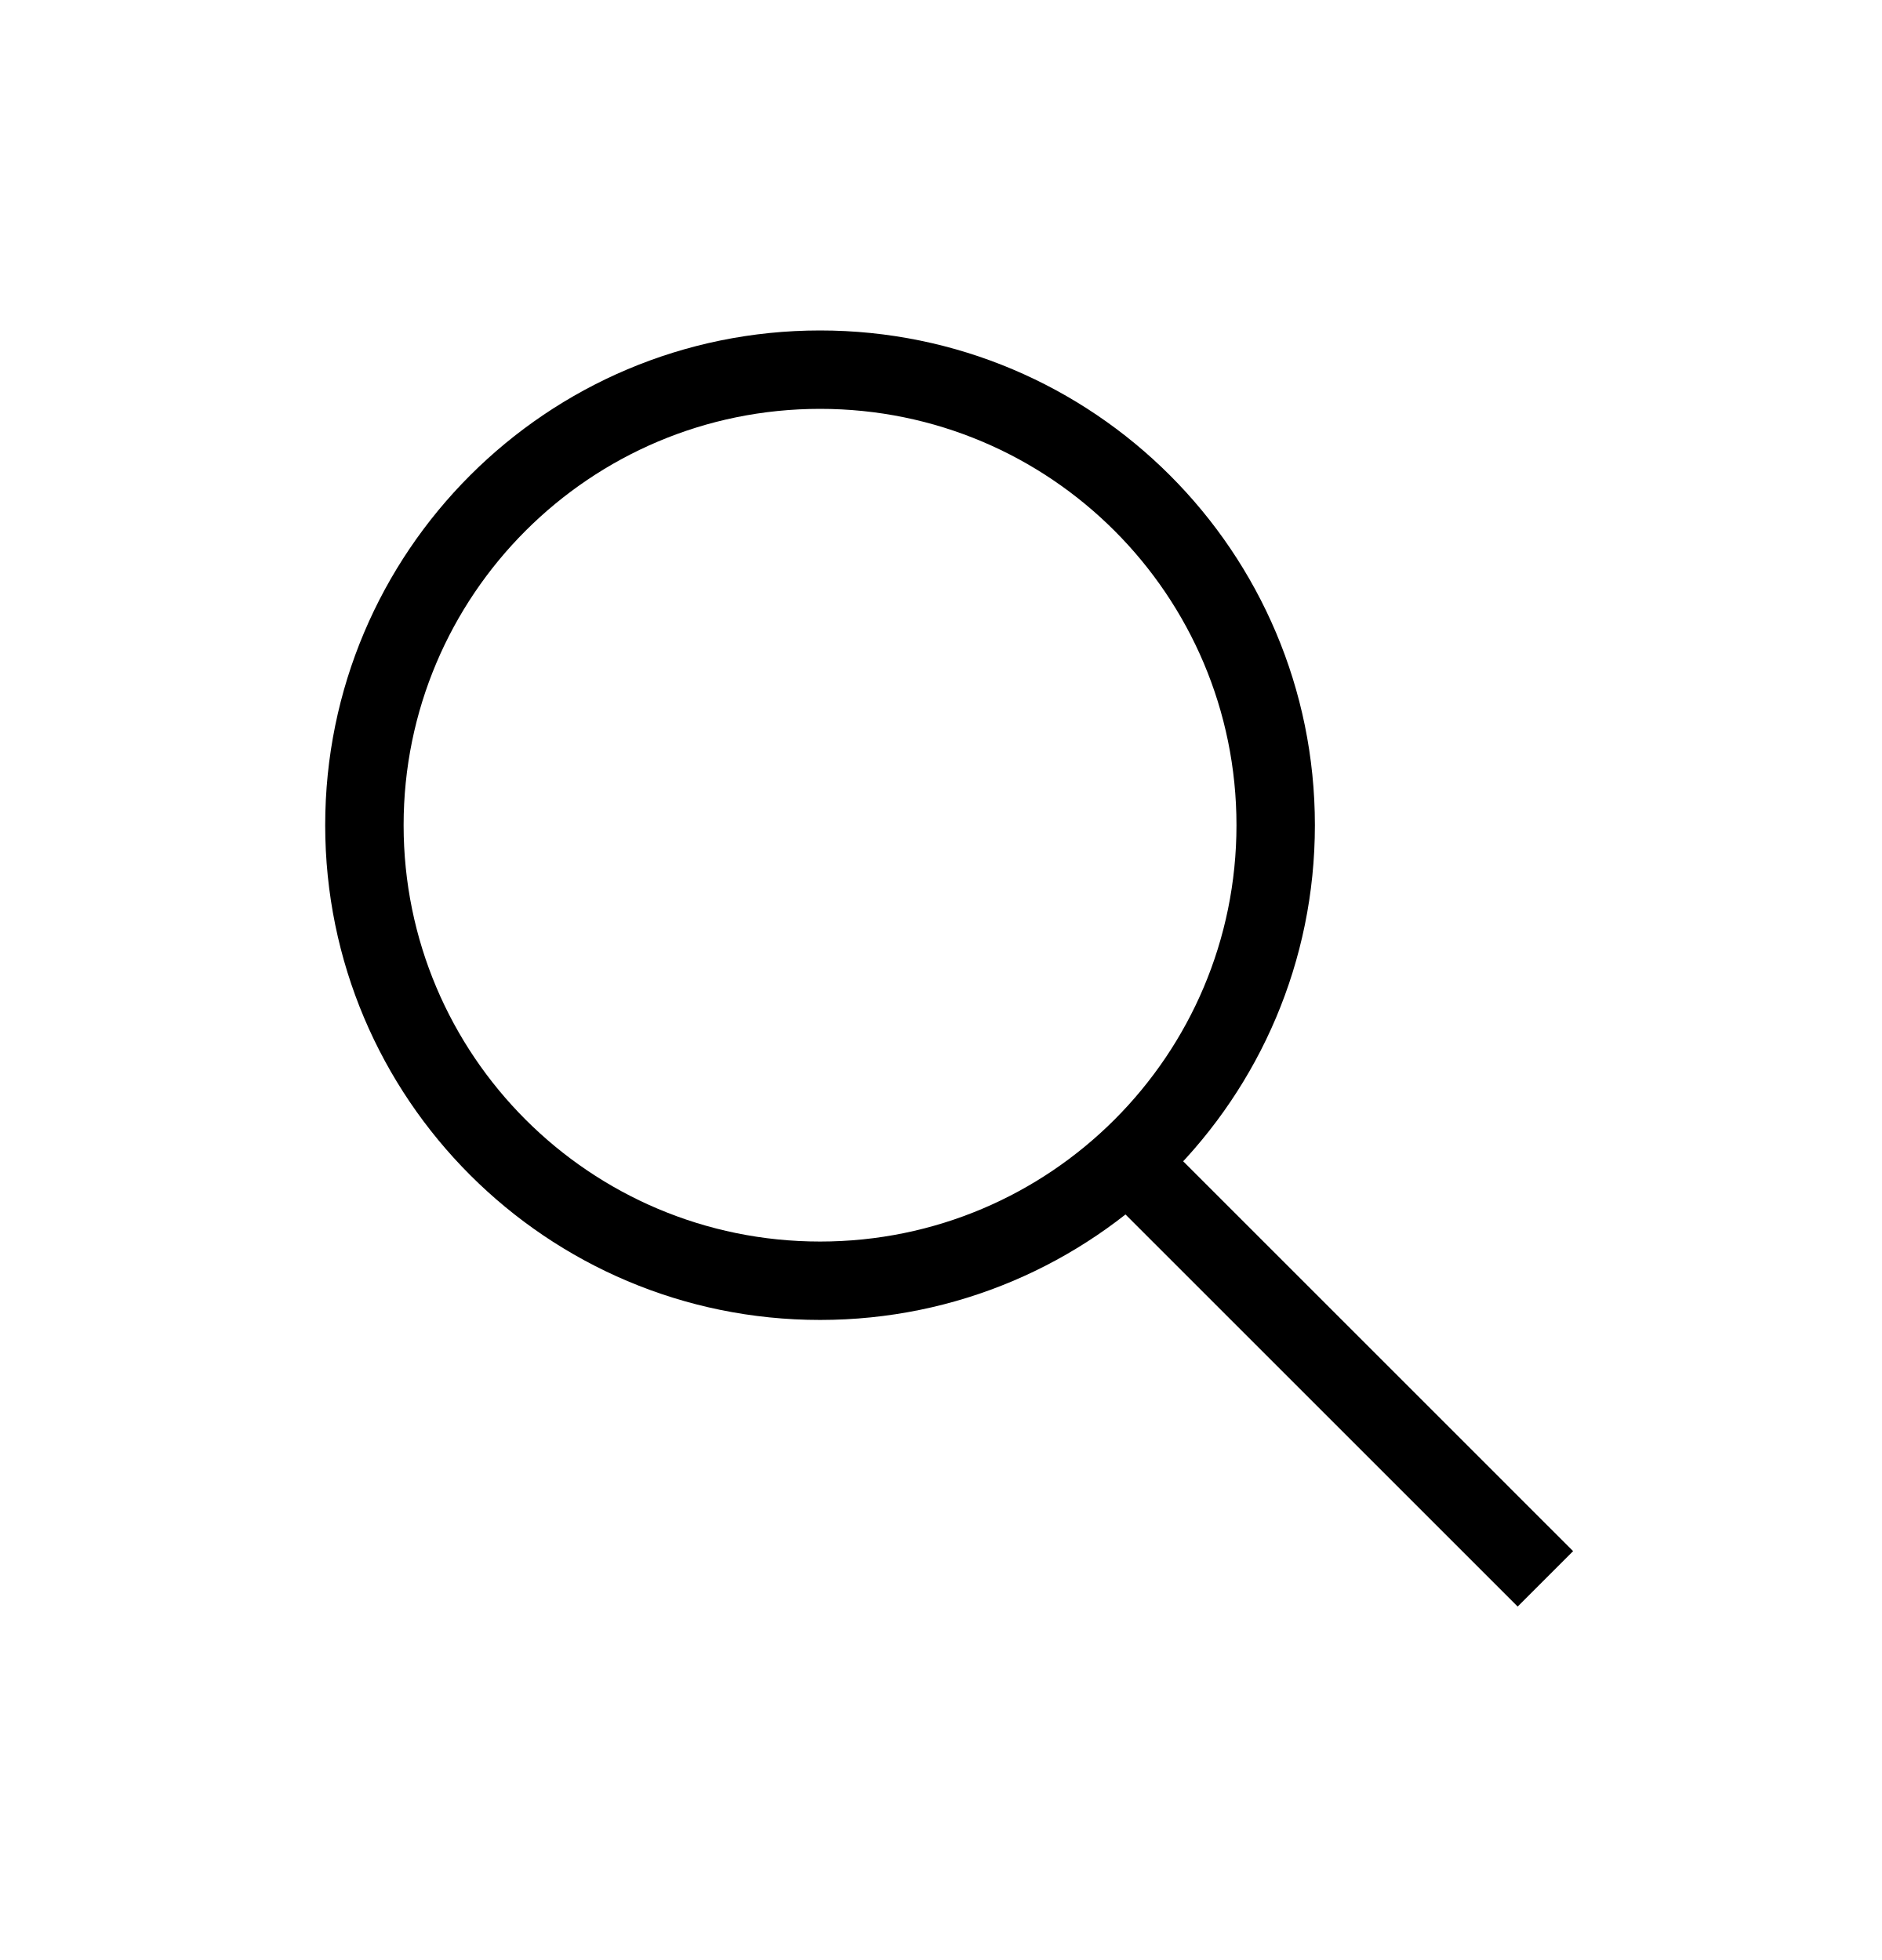
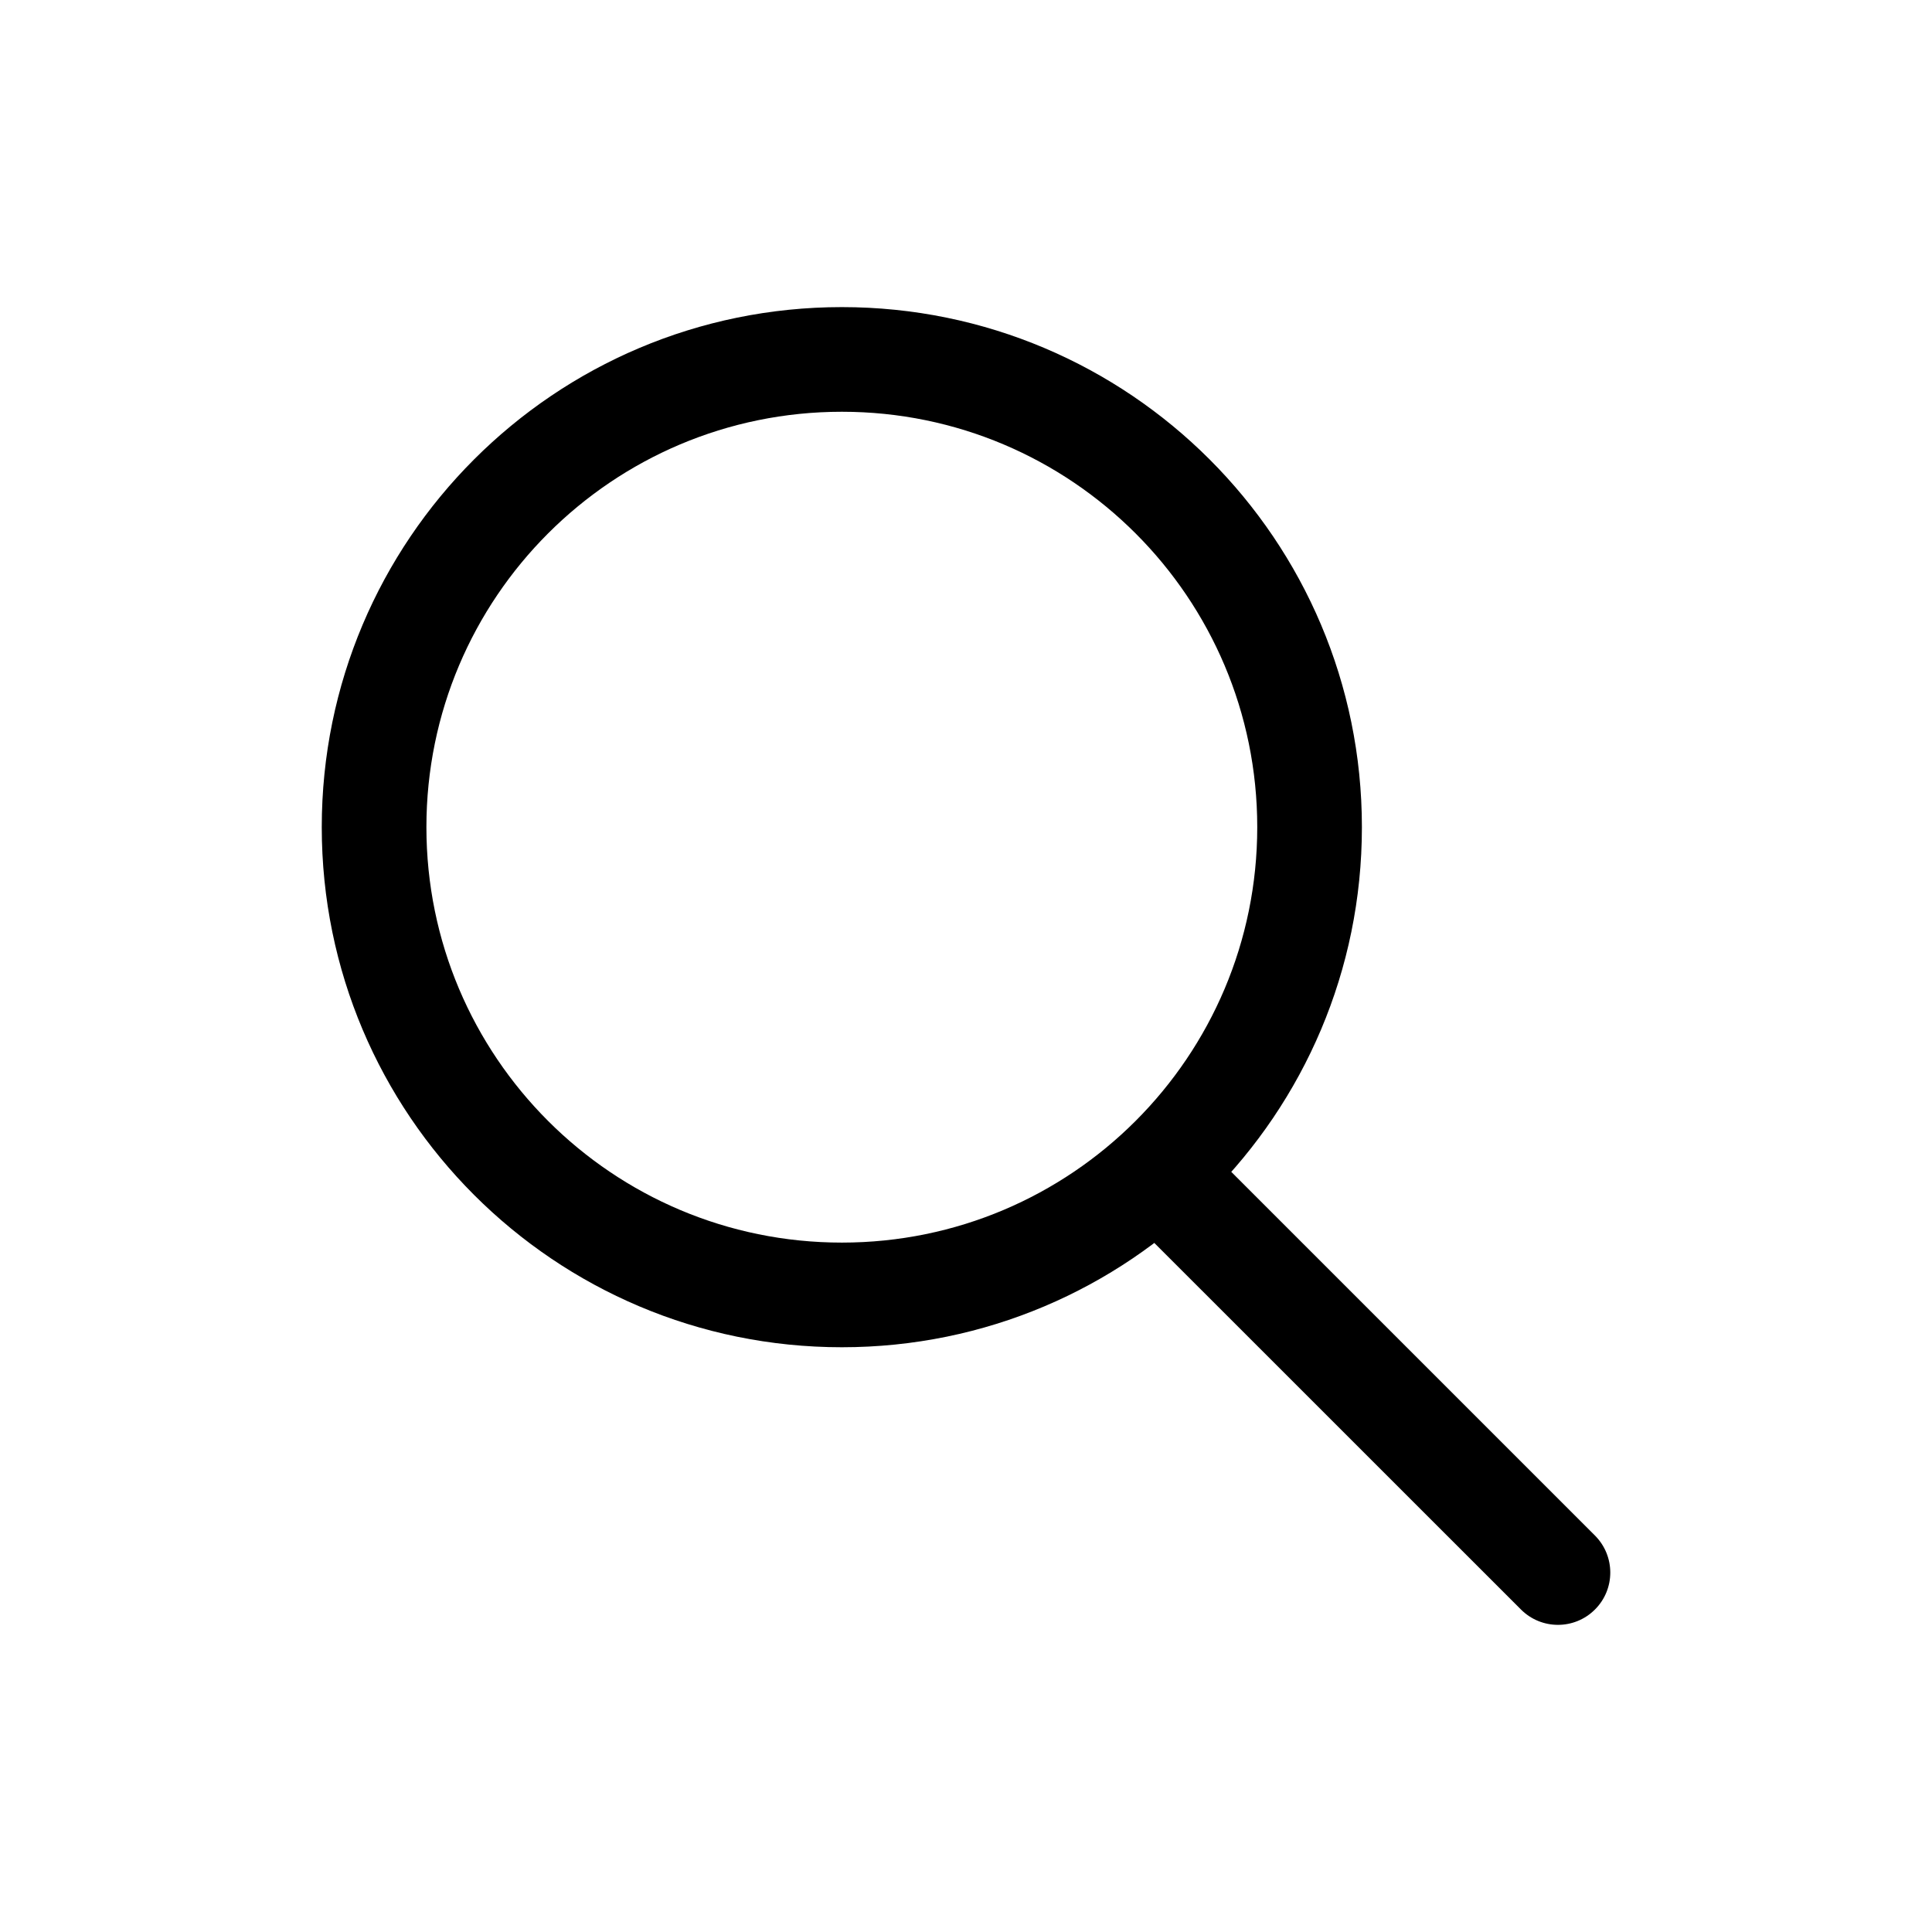
- <svg xmlns="http://www.w3.org/2000/svg" width="24" height="25" viewBox="0 0 24 25" fill="none">
-   <path d="M19 20.138L19.354 20.492L20.061 19.785L19.707 19.431L19 20.138ZM14.181 15.319L19 20.138L19.707 19.431L14.888 14.612L14.181 15.319ZM10.458 4.215C6.972 4.215 4.147 7.04 4.147 10.525H5.147C5.147 7.592 7.524 5.215 10.458 5.215V4.215ZM4.147 10.525C4.147 14.011 6.972 16.836 10.458 16.836V15.836C7.524 15.836 5.147 13.459 5.147 10.525H4.147ZM10.458 16.836C13.943 16.836 16.768 14.011 16.768 10.525H15.768C15.768 13.459 13.391 15.836 10.458 15.836V16.836ZM16.768 10.525C16.768 7.04 13.943 4.215 10.458 4.215V5.215C13.391 5.215 15.768 7.592 15.768 10.525H16.768Z" fill="currentColor" />
+ <svg xmlns="http://www.w3.org/2000/svg" width="24" height="24" viewBox="0 0 24 24" fill="none">
+   <path d="M18.894 19.994C19.148 20.248 19.559 20.248 19.813 19.994C20.067 19.741 20.067 19.329 19.813 19.075L18.894 19.994ZM14.074 15.175L18.894 19.994L19.813 19.075L14.994 14.256L14.074 15.175ZM10.458 3.815C6.889 3.815 3.997 6.707 3.997 10.275H5.297C5.297 7.425 7.607 5.115 10.458 5.115V3.815ZM3.997 10.275C3.997 13.844 6.889 16.736 10.458 16.736V15.436C7.607 15.436 5.297 13.126 5.297 10.275H3.997ZM10.458 16.736C14.026 16.736 16.918 13.844 16.918 10.275H15.618C15.618 13.126 13.308 15.436 10.458 15.436V16.736ZM16.918 10.275C16.918 6.707 14.026 3.815 10.458 3.815V5.115C13.308 5.115 15.618 7.425 15.618 10.275H16.918Z" fill="currentColor" />
</svg>
